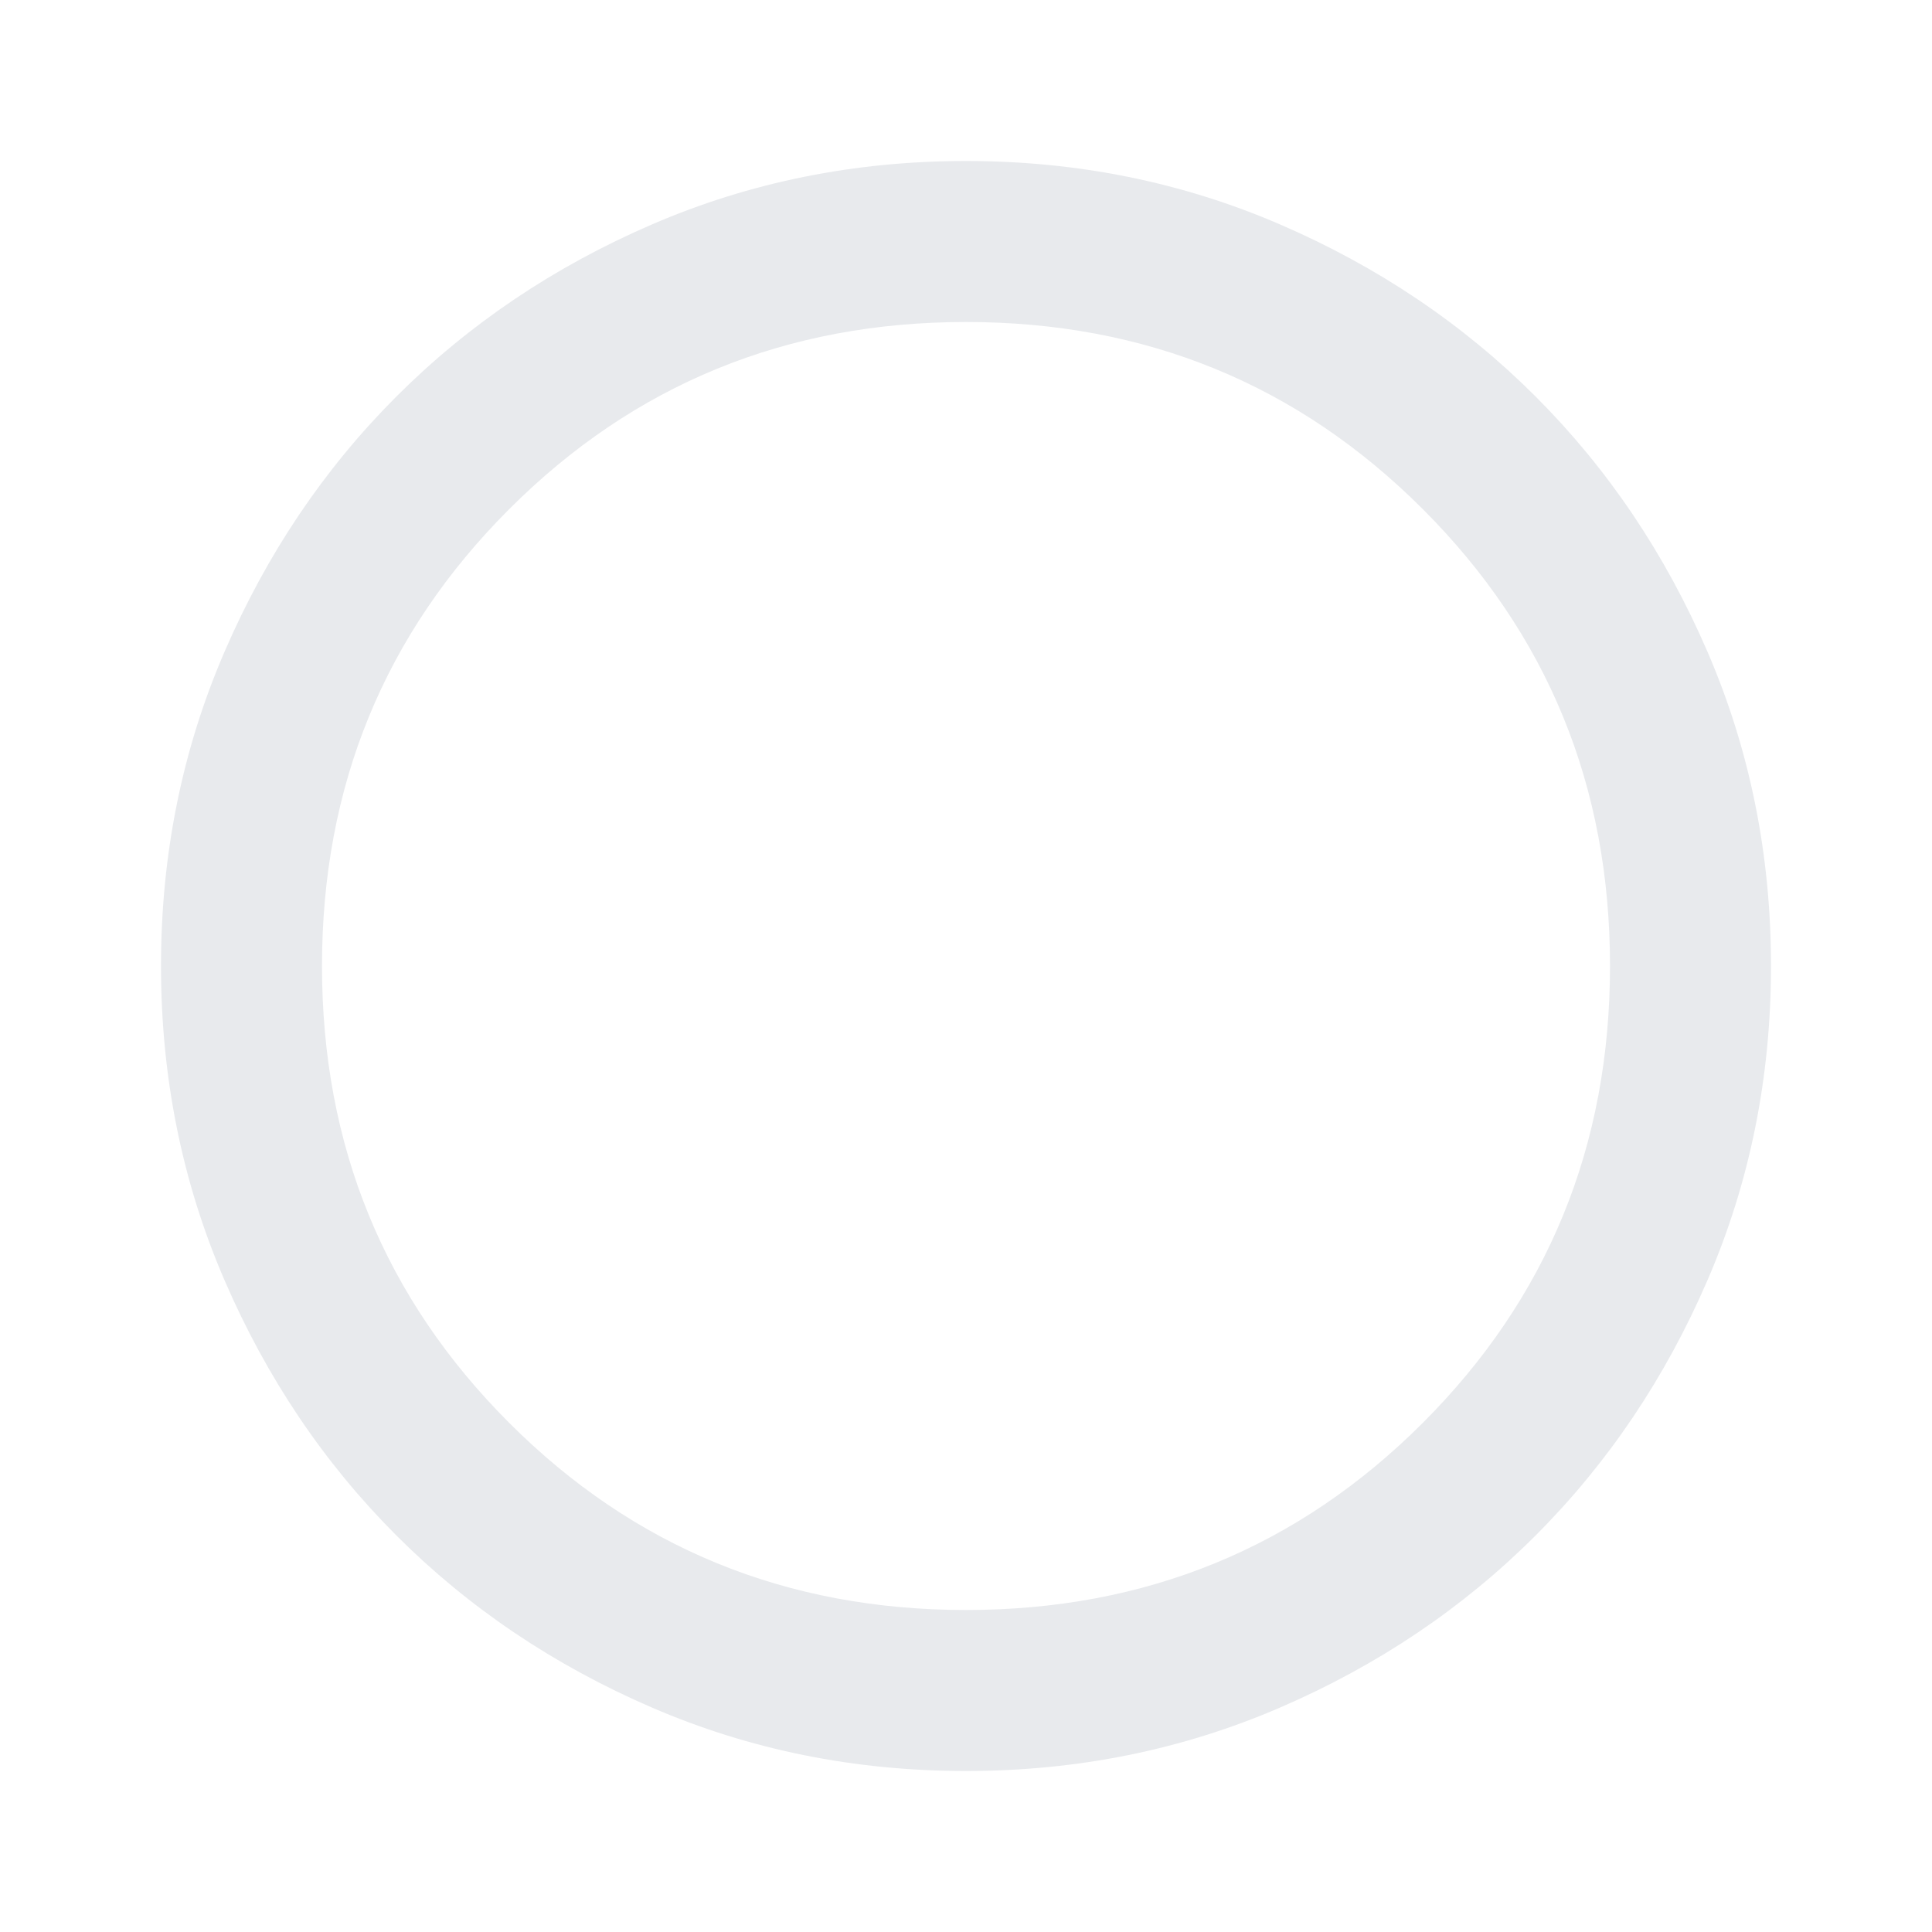
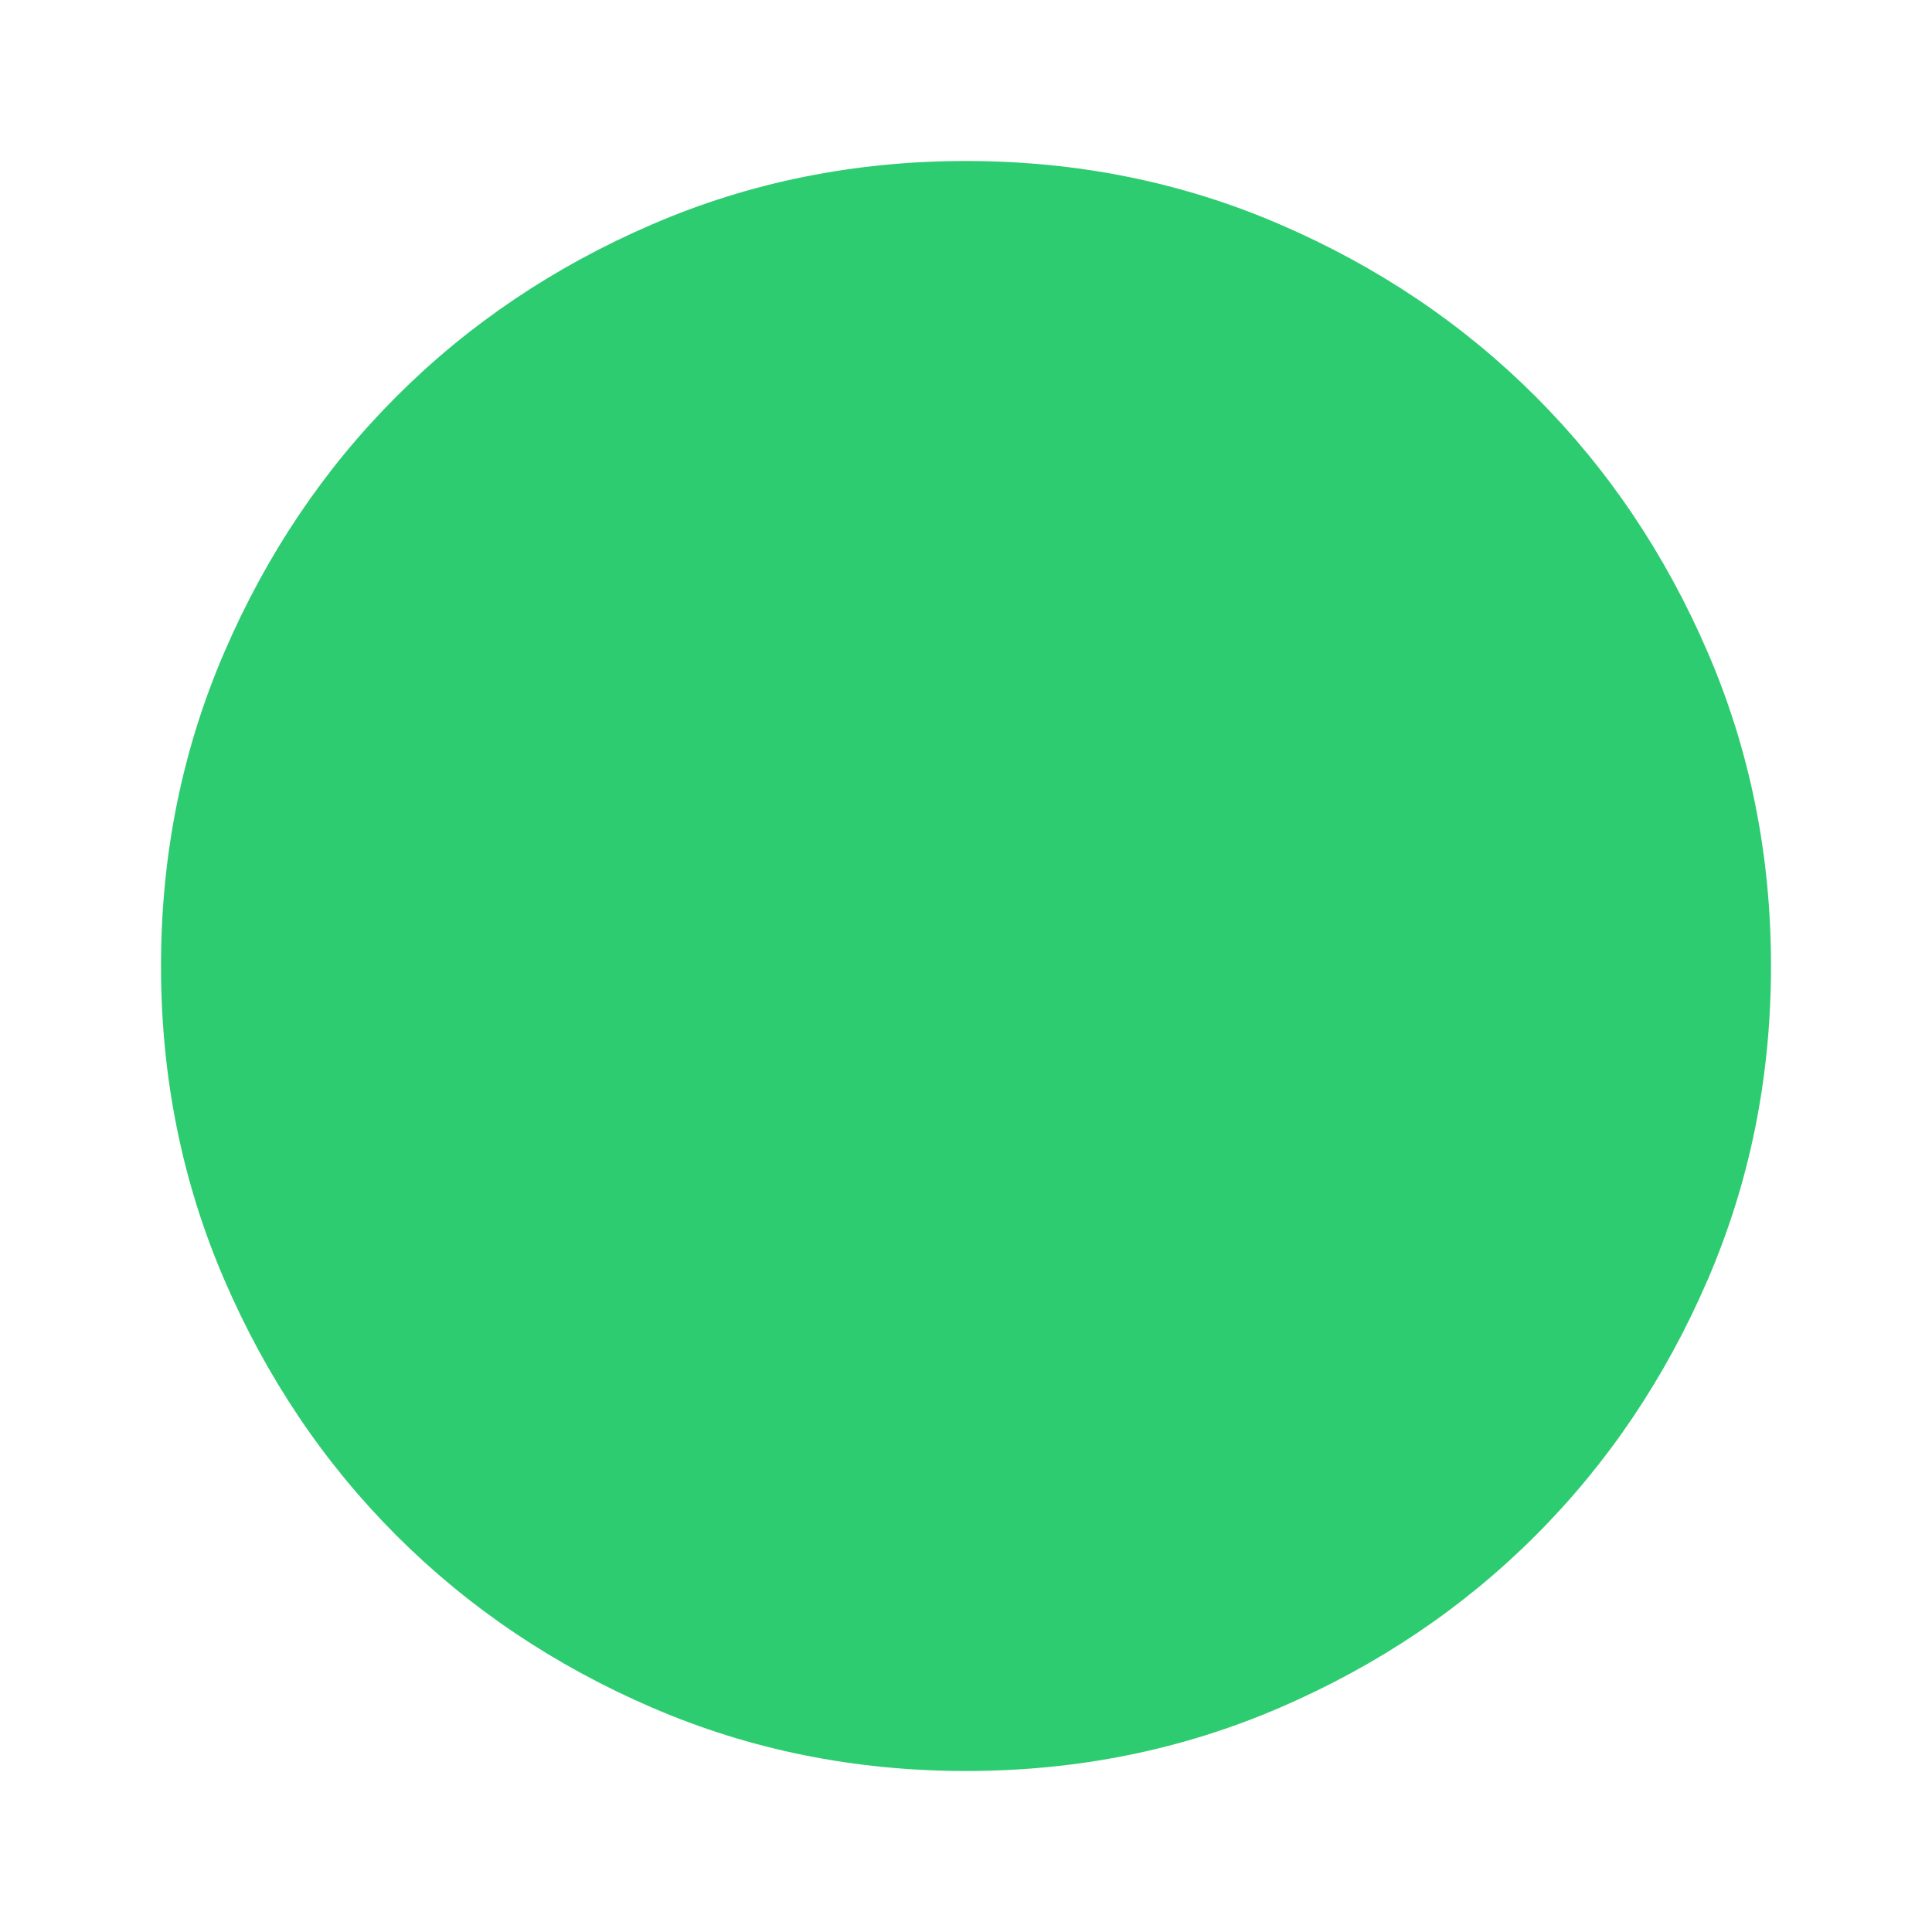
- <svg xmlns="http://www.w3.org/2000/svg" height="24px" viewBox="0 -960 960 960" width="24px" fill="#e8eaed">
-   <path d="M480-80q-83 0-156-31.5T197-197q-54-54-85.5-127T80-480q0-83 31.5-156T197-763q54-54 127-85.5T480-880q83 0 156 31.5T763-763q54 54 85.5 127T880-480q0 83-31.5 156T763-197q-54 54-127 85.5T480-80Zm0-80q134 0 227-93t93-227q0-134-93-227t-227-93q-134 0-227 93t-93 227q0 134 93 227t227 93Zm0-320Z" />
+ <svg xmlns="http://www.w3.org/2000/svg" height="13px" viewBox="0 -960 960 960" width="13px" fill="#2ecc71">
+   <path d="M480-80q-83 0-156-31.5T197-197q-54-54-85.5-127T80-480q0-83 31.5-156T197-763q54-54 127-85.5T480-880q83 0 156 31.5T763-763q54 54 85.5 127T880-480q0 83-31.5 156T763-197q-54 54-127 85.5T480-80Zm0-80q134 0 227-93t93-227q0-134-93-227t-227-93q-134 0-227 93t-93 227q0 134 93 227t227 93Zm0 0q-134 0-227-93t-93-227q0-134 93-227t227-93q134 0 227 93t93 227q0 134-93 227t-227 93Z" />
</svg>
